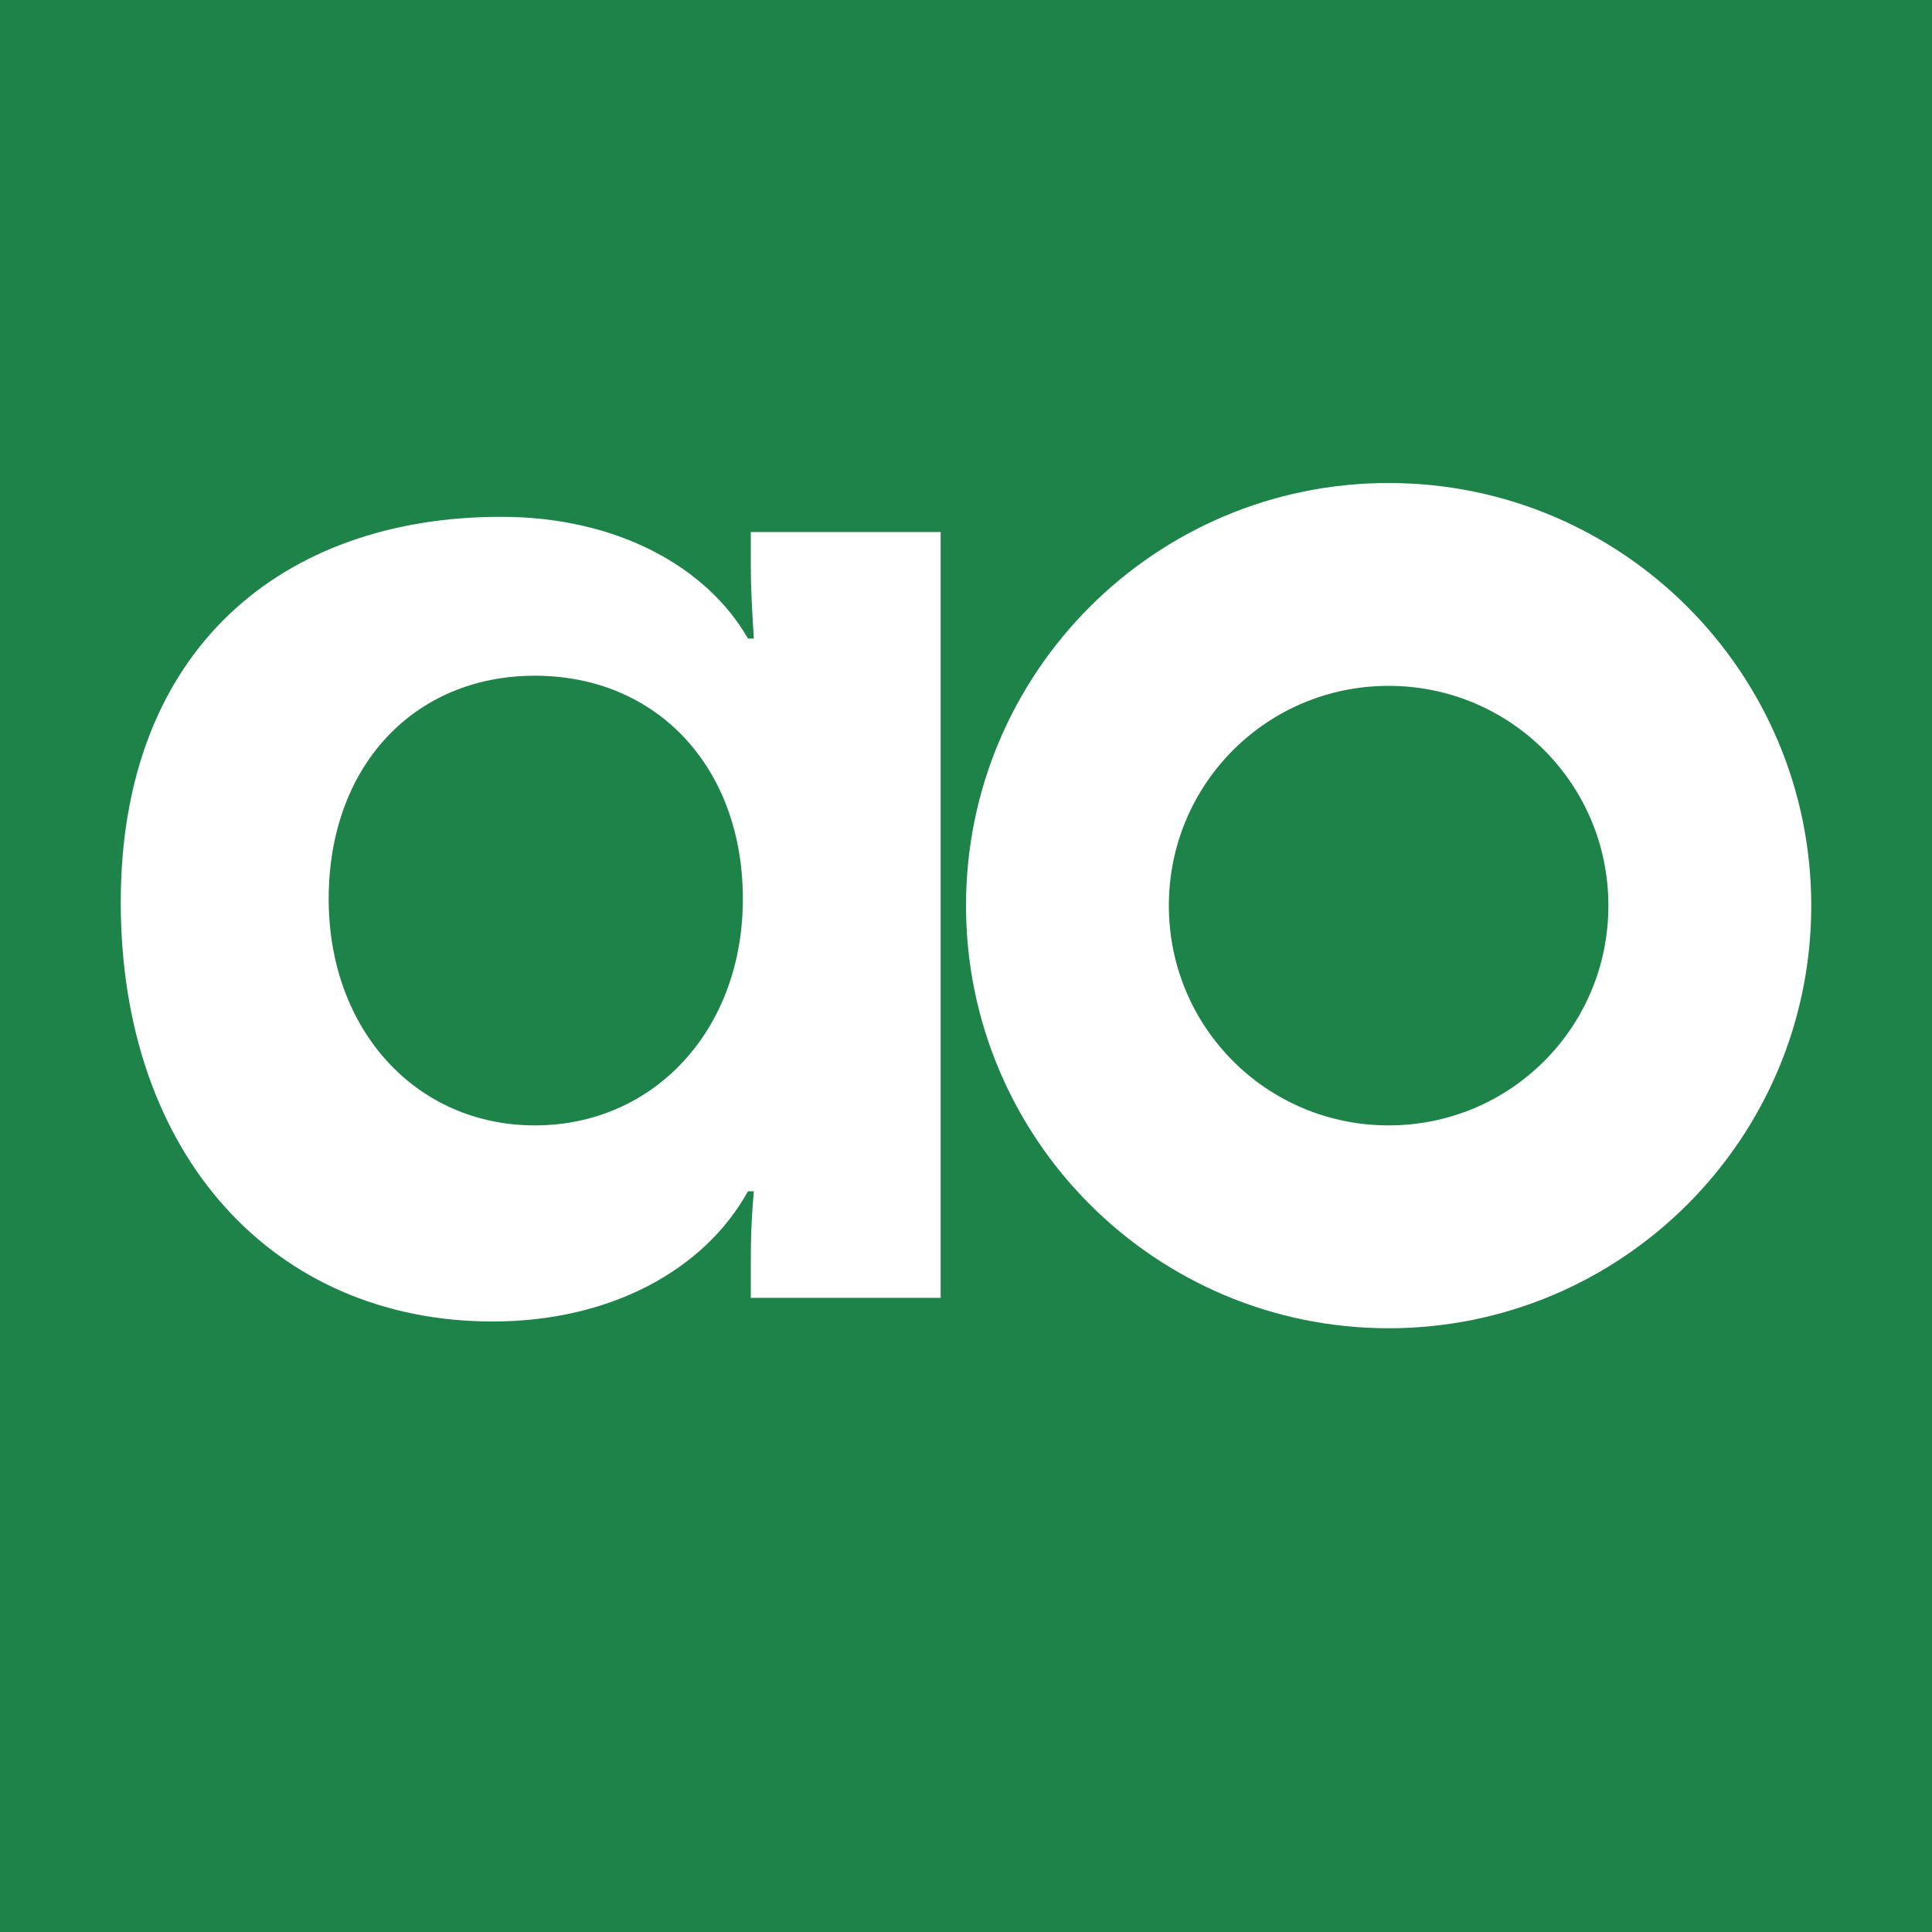
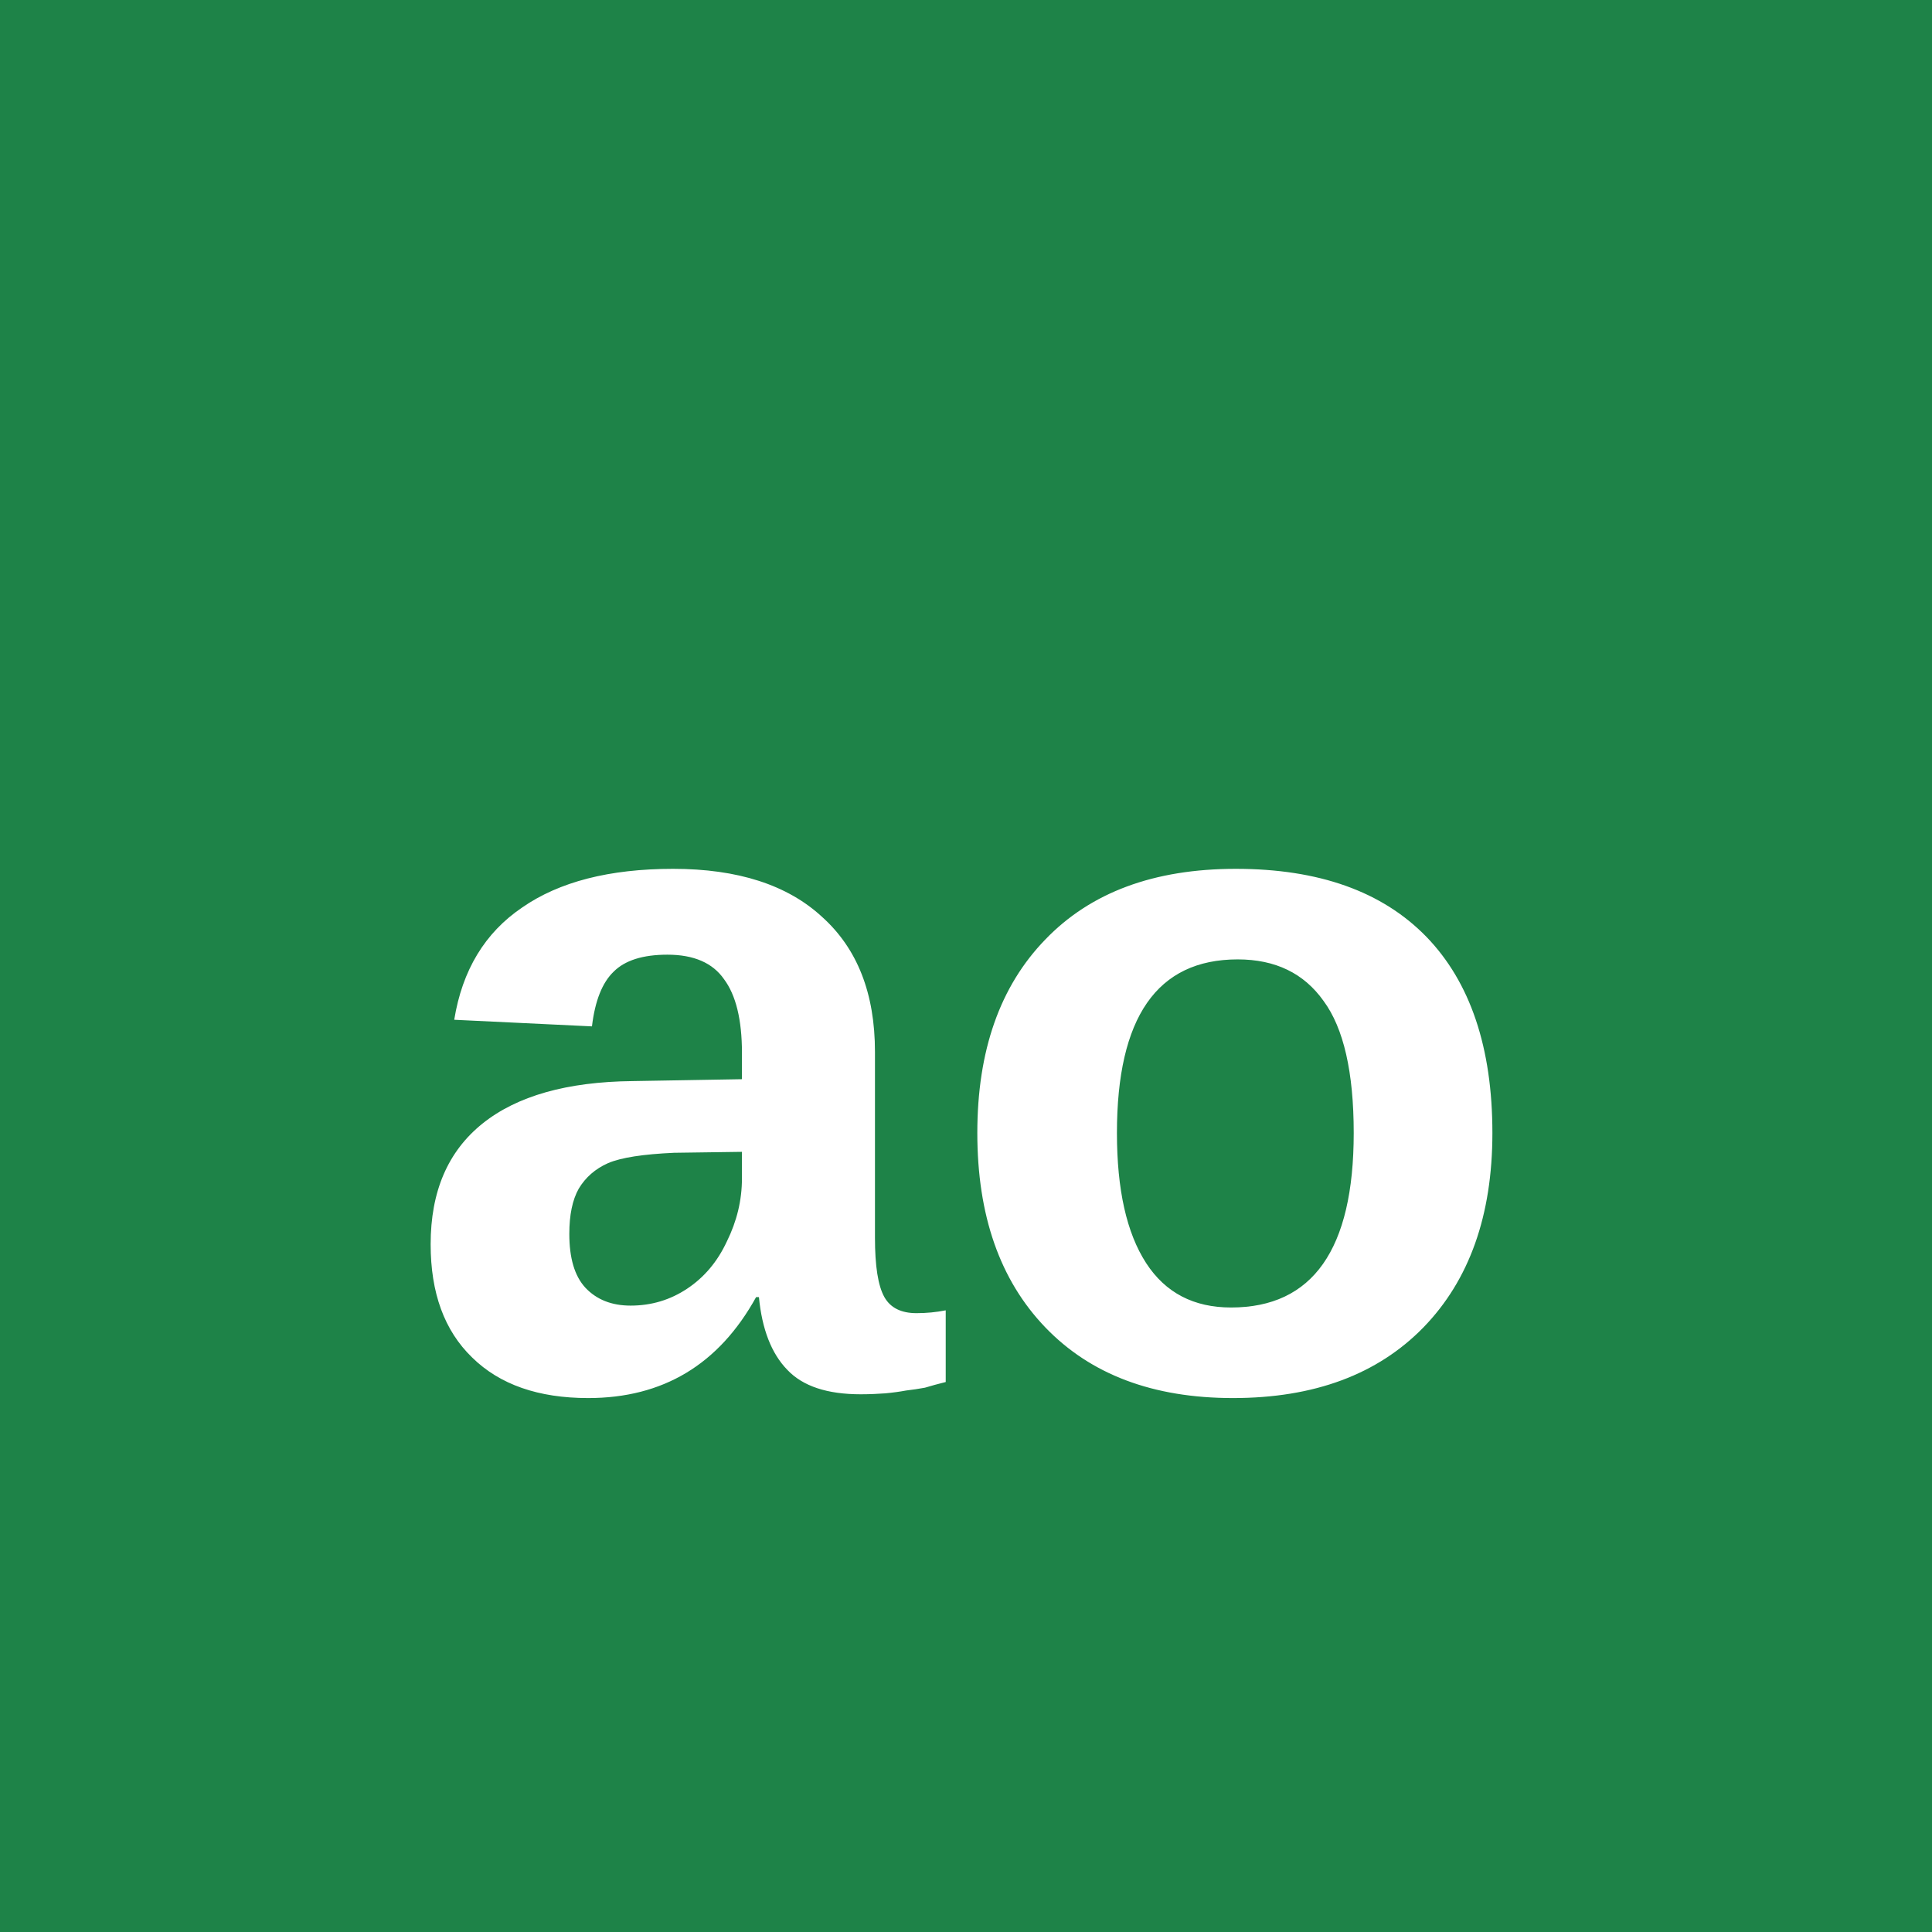
<svg xmlns="http://www.w3.org/2000/svg" width="32" height="32" viewBox="0 0 32 32" fill="none">
  <rect width="32" height="32" fill="#1E8348" />
-   <g fill="white" transform="translate(2, 8) scale(0.28)">
-     <path d="M22.5,2c6.9,0,12.2,3,14.6,7.2h.35c-.1-1.5-.18-3.1-.18-4.2V2.9H48.5v45.3H37.27v-2.1c0-2,.09-3.2.18-4.2h-.35c-2.6,4.7-8.2,7.7-15.1,7.7C9.1,49.6,0,39.8,0,24.8S9.6,2,22.5,2ZM36.8,24.6c0-7.8-5.1-13.2-12.3-13.2s-12.2,5.4-12.2,13.2,5.2,13.4,12.2,13.4S36.8,32.4,36.8,24.6Z" />
-     <path d="M25,0C38.8,0,50,11.2,50,25S38.8,50,25,50,0,38.8,0,25,11.2,0,25,0ZM25,38c7.2,0,13-5.8,13-13s-5.8-13-13-13-13,5.8-13,13S17.8,38,25,38Z" transform="translate(50, 0)" />
-   </g>
+   <text x="16" y="23" font-family="Arial, sans-serif" font-size="16" font-weight="900" fill="white" text-anchor="middle">ao</text>
</svg>
